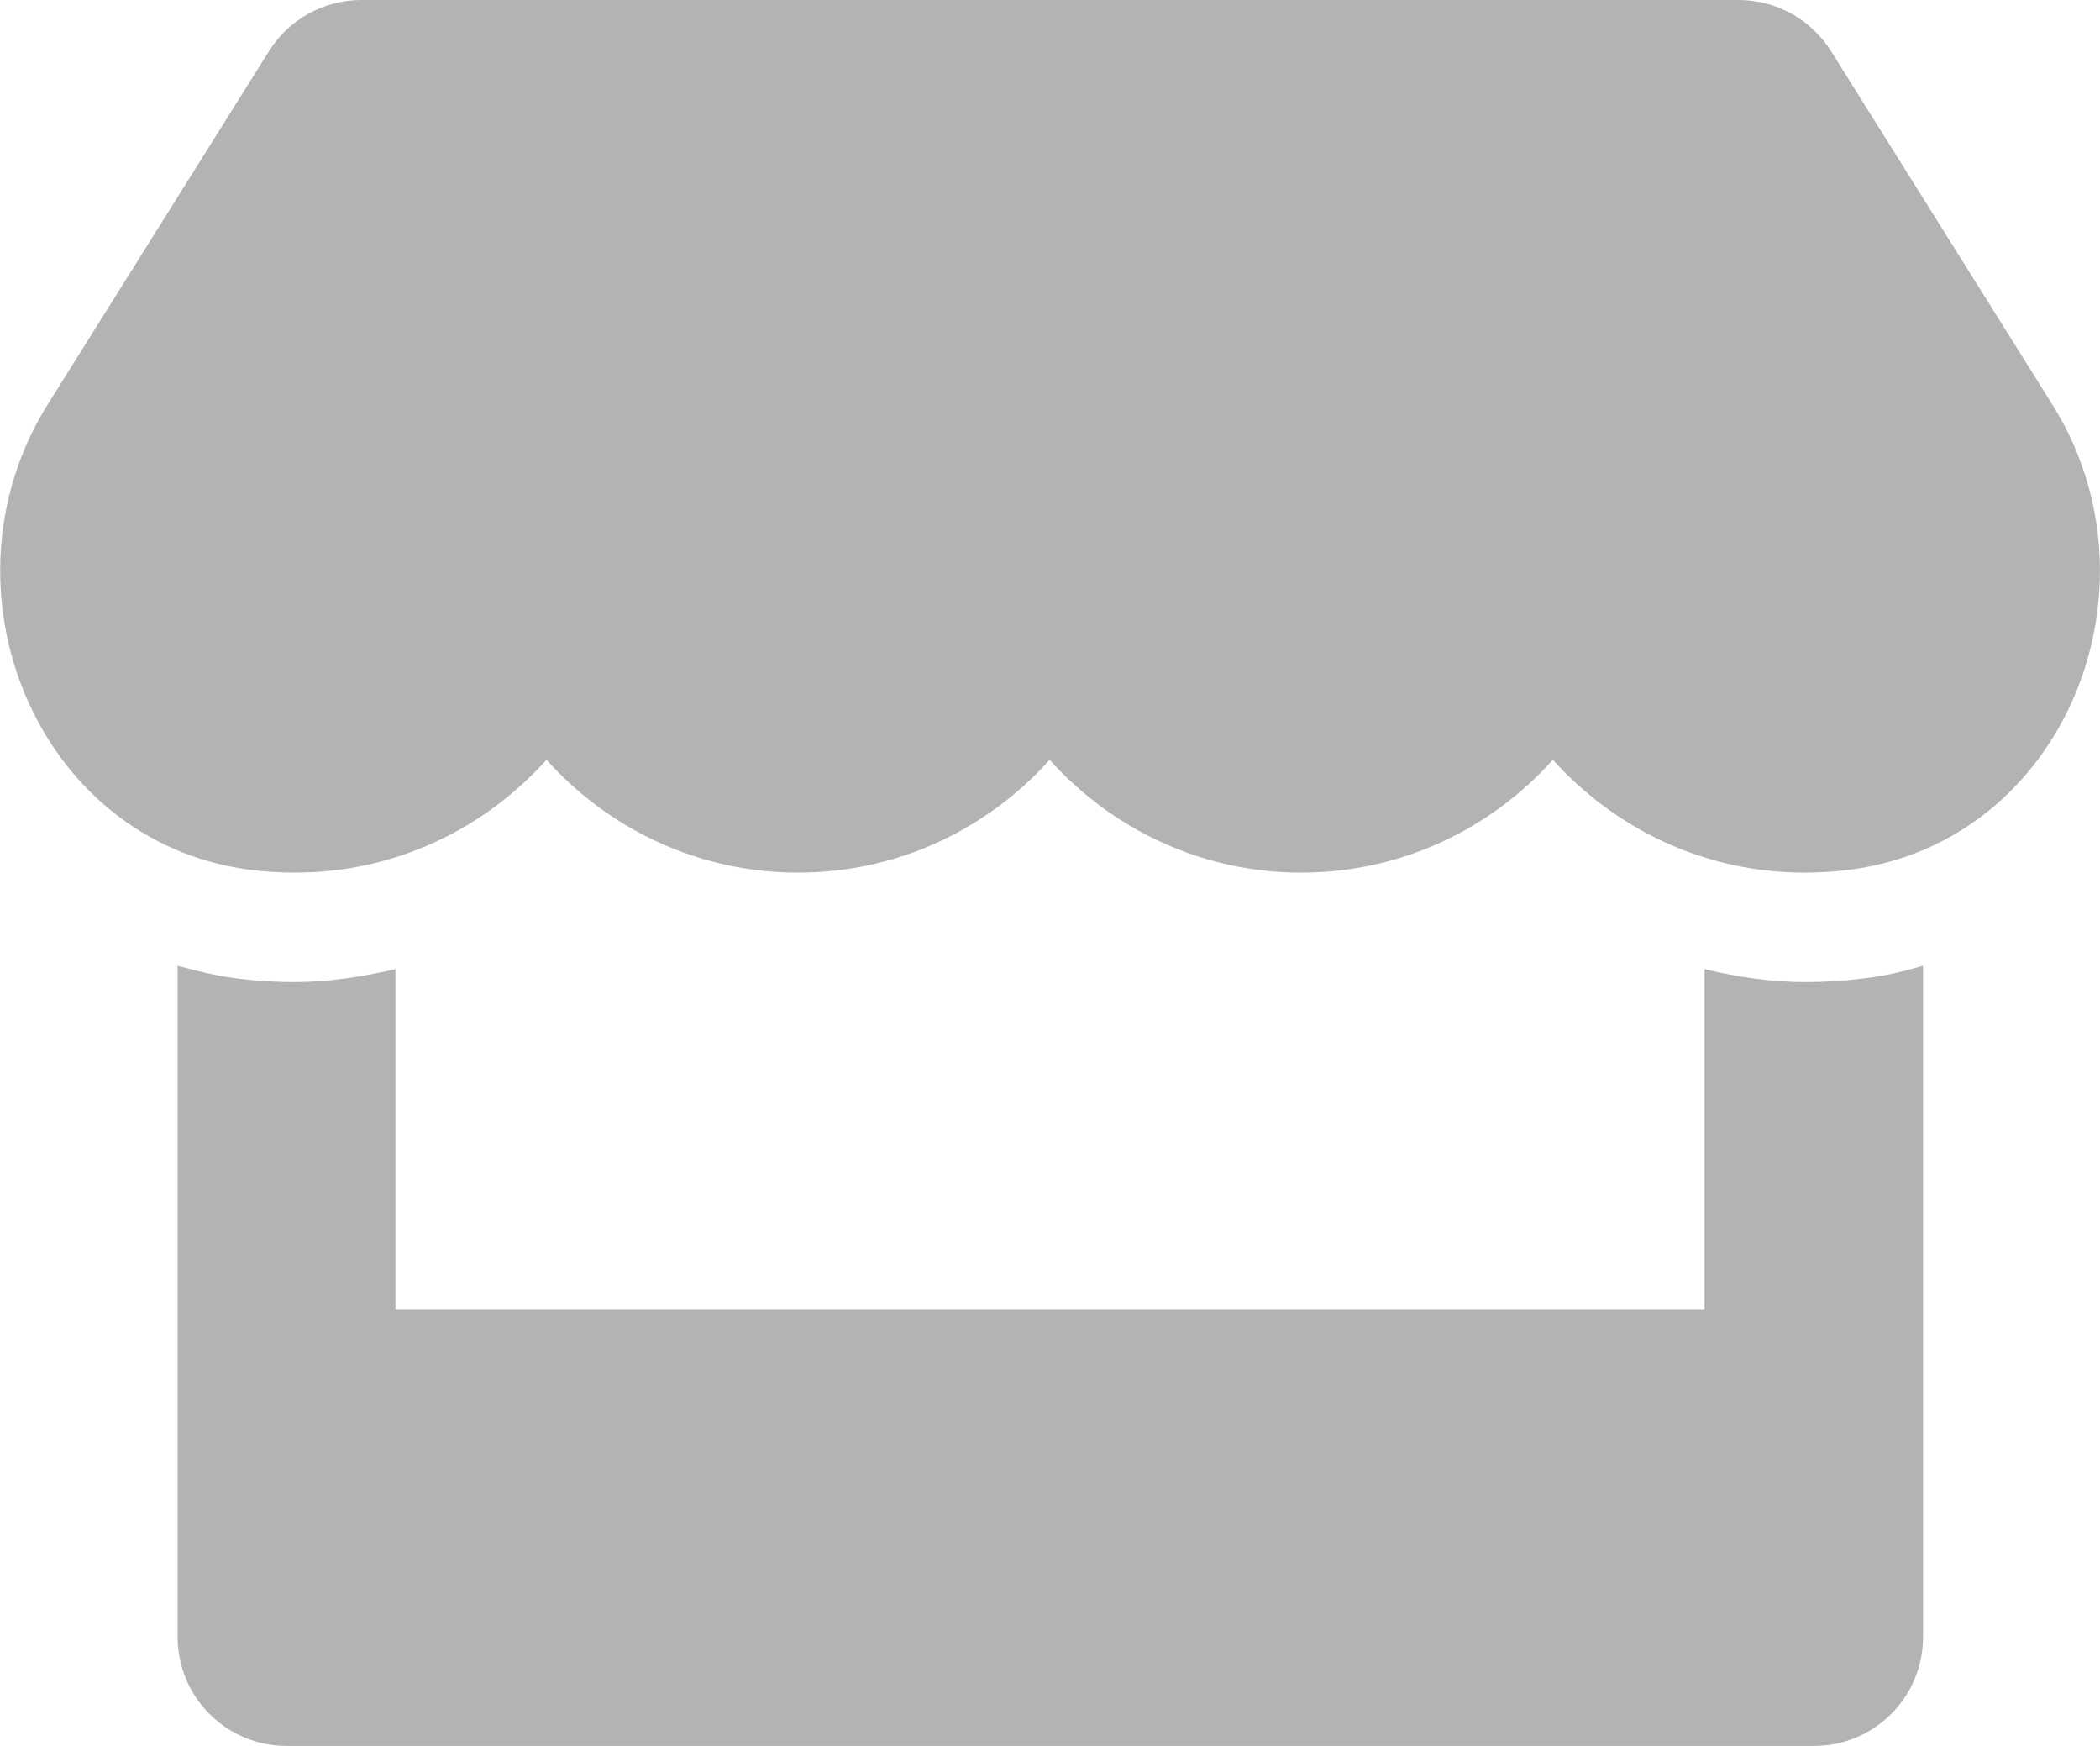
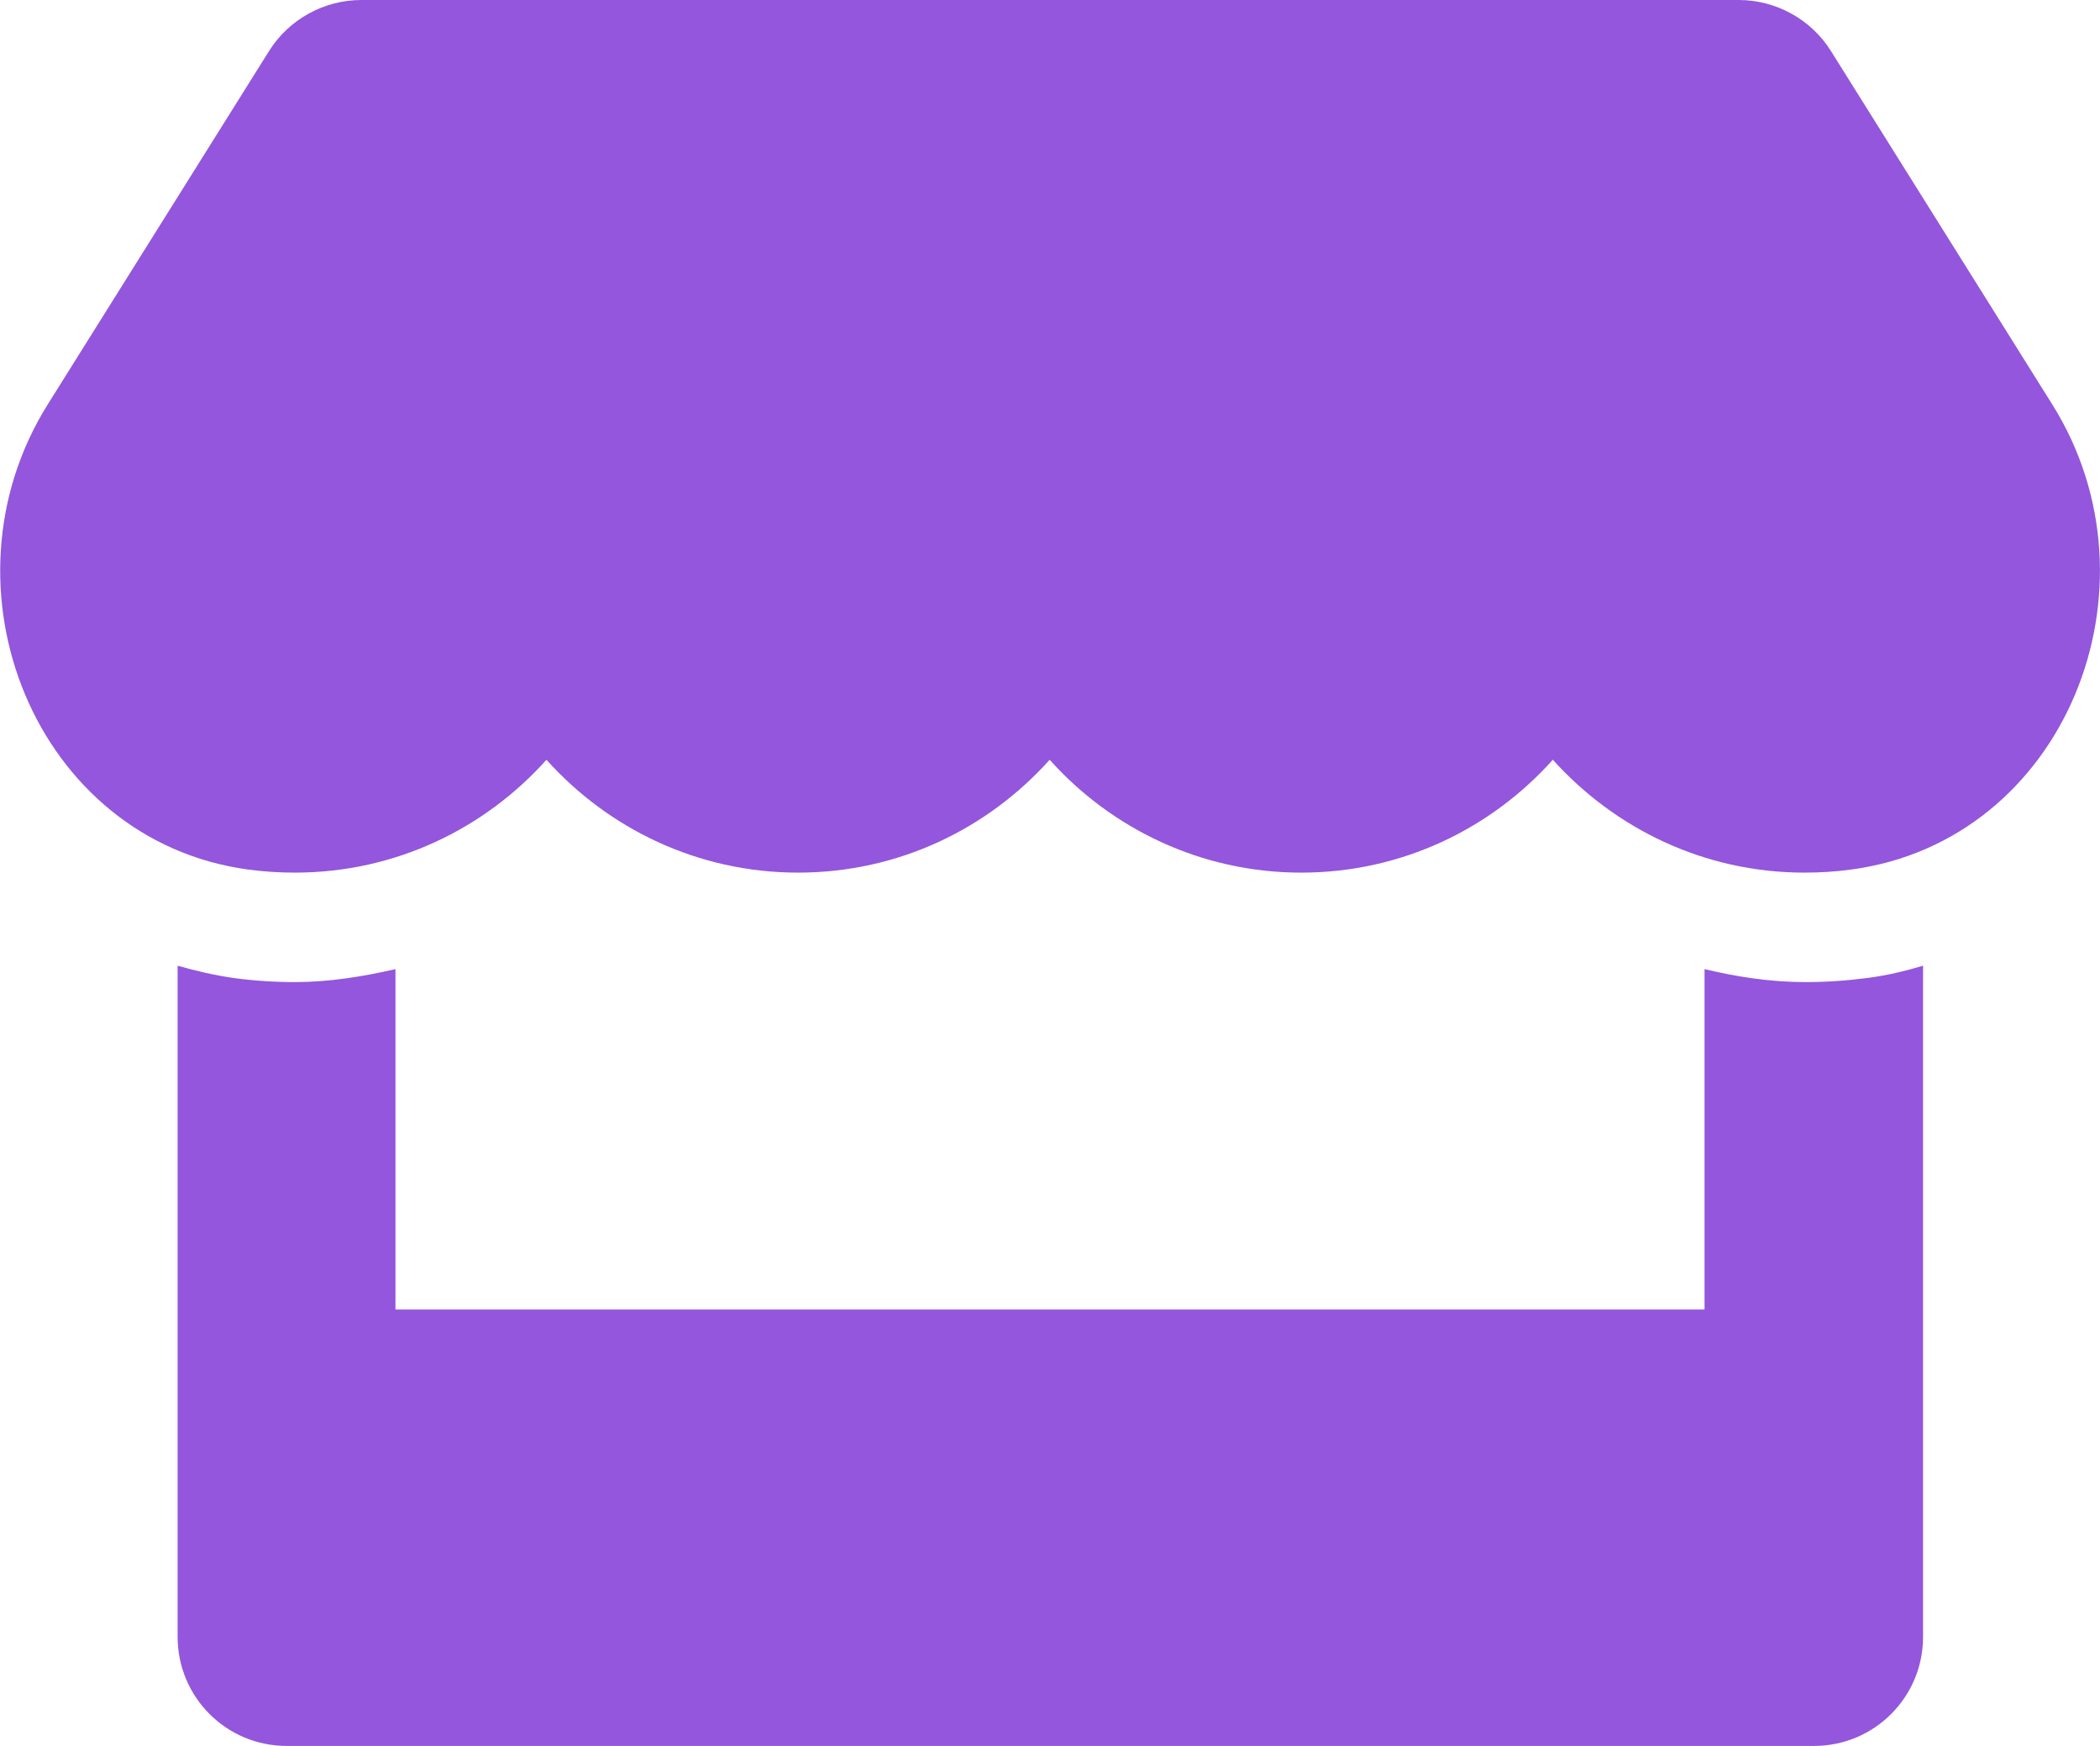
<svg xmlns="http://www.w3.org/2000/svg" aria-hidden="true" focusable="false" data-prefix="fas" data-icon="store" class="svg-inline--fa fa-store fa-w-20" role="img" viewBox="0 0 616 512">
-   <path fill="#B3B3B3" d="M602 118.6L537.1 15C531.3 5.7 521 0 510 0H106C95 0 84.7 5.7 78.9 15L14 118.6c-33.5 53.5-3.8 127.9 58.8 136.4 4.5.6 9.1.9 13.7.9 29.6 0 55.8-13 73.8-33.1 18 20.1 44.3 33.1 73.8 33.1 29.6 0 55.8-13 73.8-33.1 18 20.1 44.3 33.1 73.8 33.1 29.6 0 55.8-13 73.8-33.1 18.1 20.1 44.3 33.1 73.8 33.1 4.7 0 9.2-.3 13.7-.9 62.8-8.4 92.6-82.8 59-136.4zM529.5 288c-10 0-19.9-1.5-29.5-3.8V384H116v-99.8c-9.6 2.2-19.5 3.8-29.5 3.8-6 0-12.1-.4-18-1.2-5.6-.8-11.1-2.1-16.4-3.6V480c0 17.7 14.3 32 32 32h448c17.7 0 32-14.3 32-32V283.2c-5.4 1.6-10.8 2.9-16.4 3.6-6.1.8-12.1 1.2-18.2 1.2z" />
+   <path fill="#9356DC" d="M602 118.6L537.1 15C531.3 5.7 521 0 510 0H106C95 0 84.7 5.7 78.9 15L14 118.6c-33.5 53.5-3.8 127.9 58.8 136.4 4.5.6 9.1.9 13.7.9 29.6 0 55.8-13 73.8-33.1 18 20.1 44.3 33.1 73.8 33.1 29.6 0 55.8-13 73.8-33.1 18 20.1 44.3 33.1 73.8 33.1 29.6 0 55.8-13 73.8-33.1 18.1 20.1 44.3 33.1 73.8 33.1 4.7 0 9.2-.3 13.7-.9 62.8-8.4 92.6-82.8 59-136.4zM529.5 288c-10 0-19.9-1.5-29.5-3.8V384H116v-99.8c-9.6 2.2-19.5 3.8-29.5 3.8-6 0-12.1-.4-18-1.2-5.6-.8-11.1-2.1-16.4-3.6V480c0 17.7 14.3 32 32 32h448c17.7 0 32-14.3 32-32V283.2c-5.4 1.6-10.8 2.9-16.4 3.6-6.1.8-12.1 1.2-18.2 1.2z" />
</svg>
